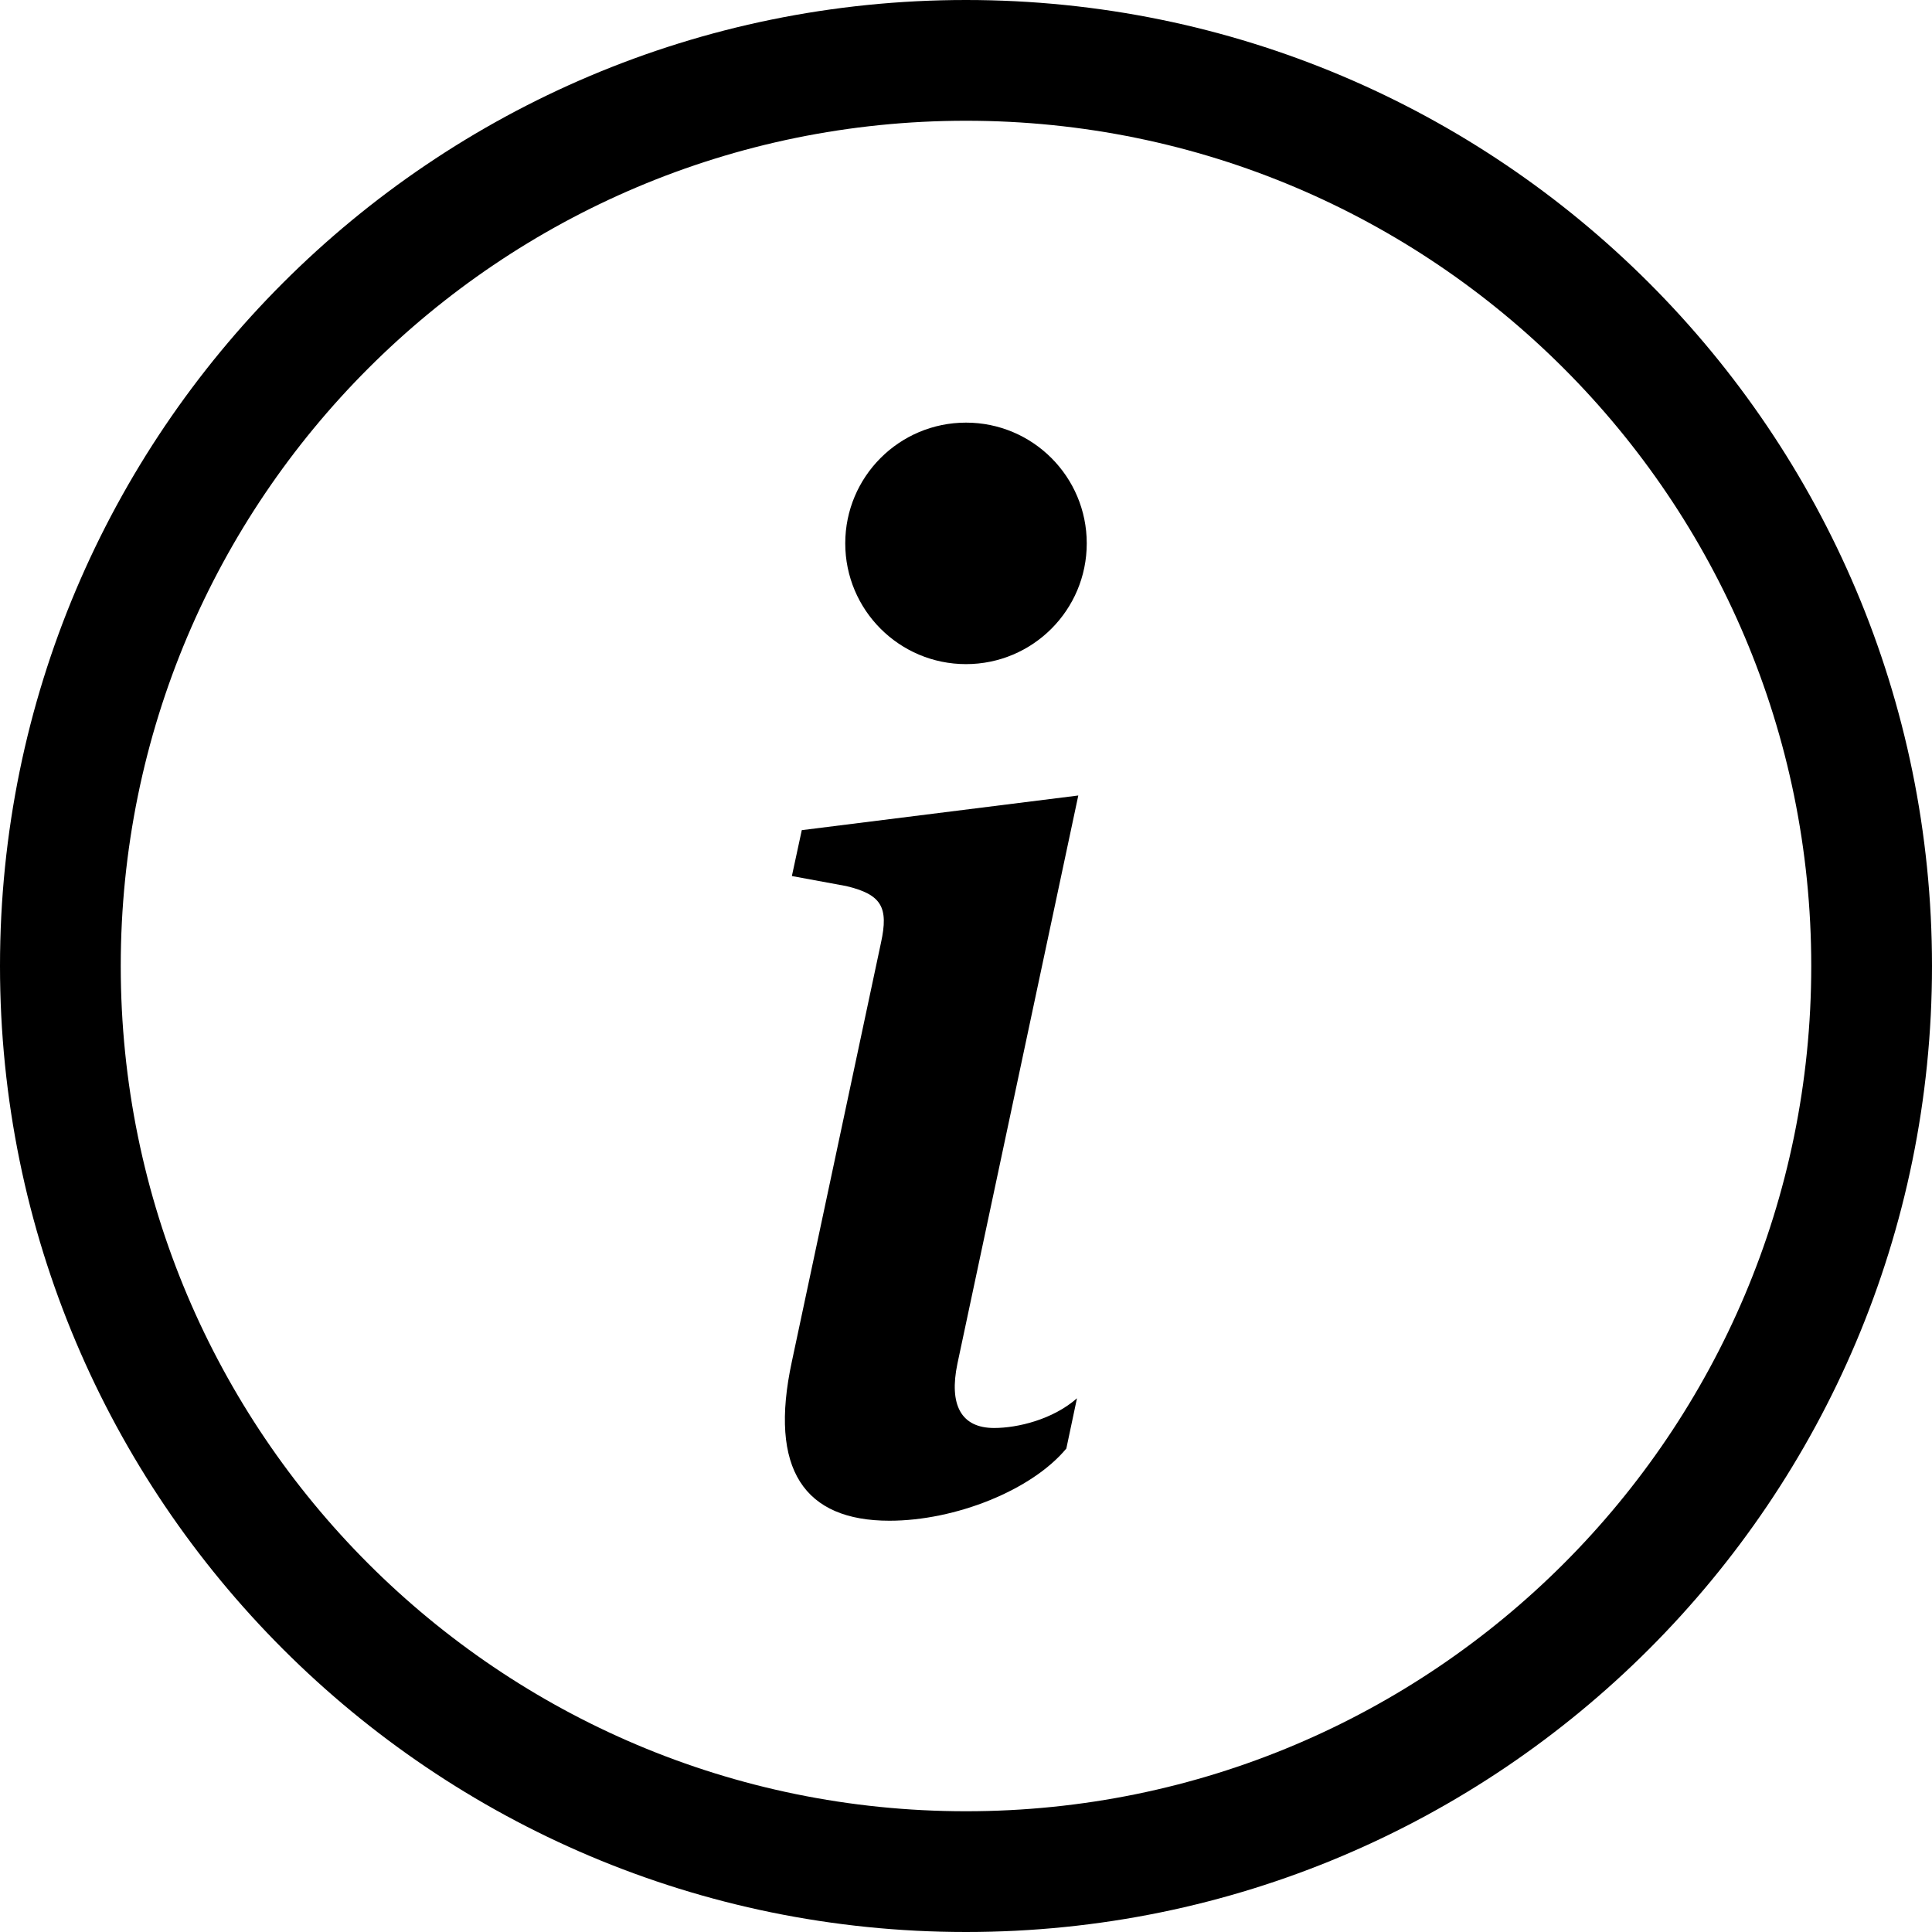
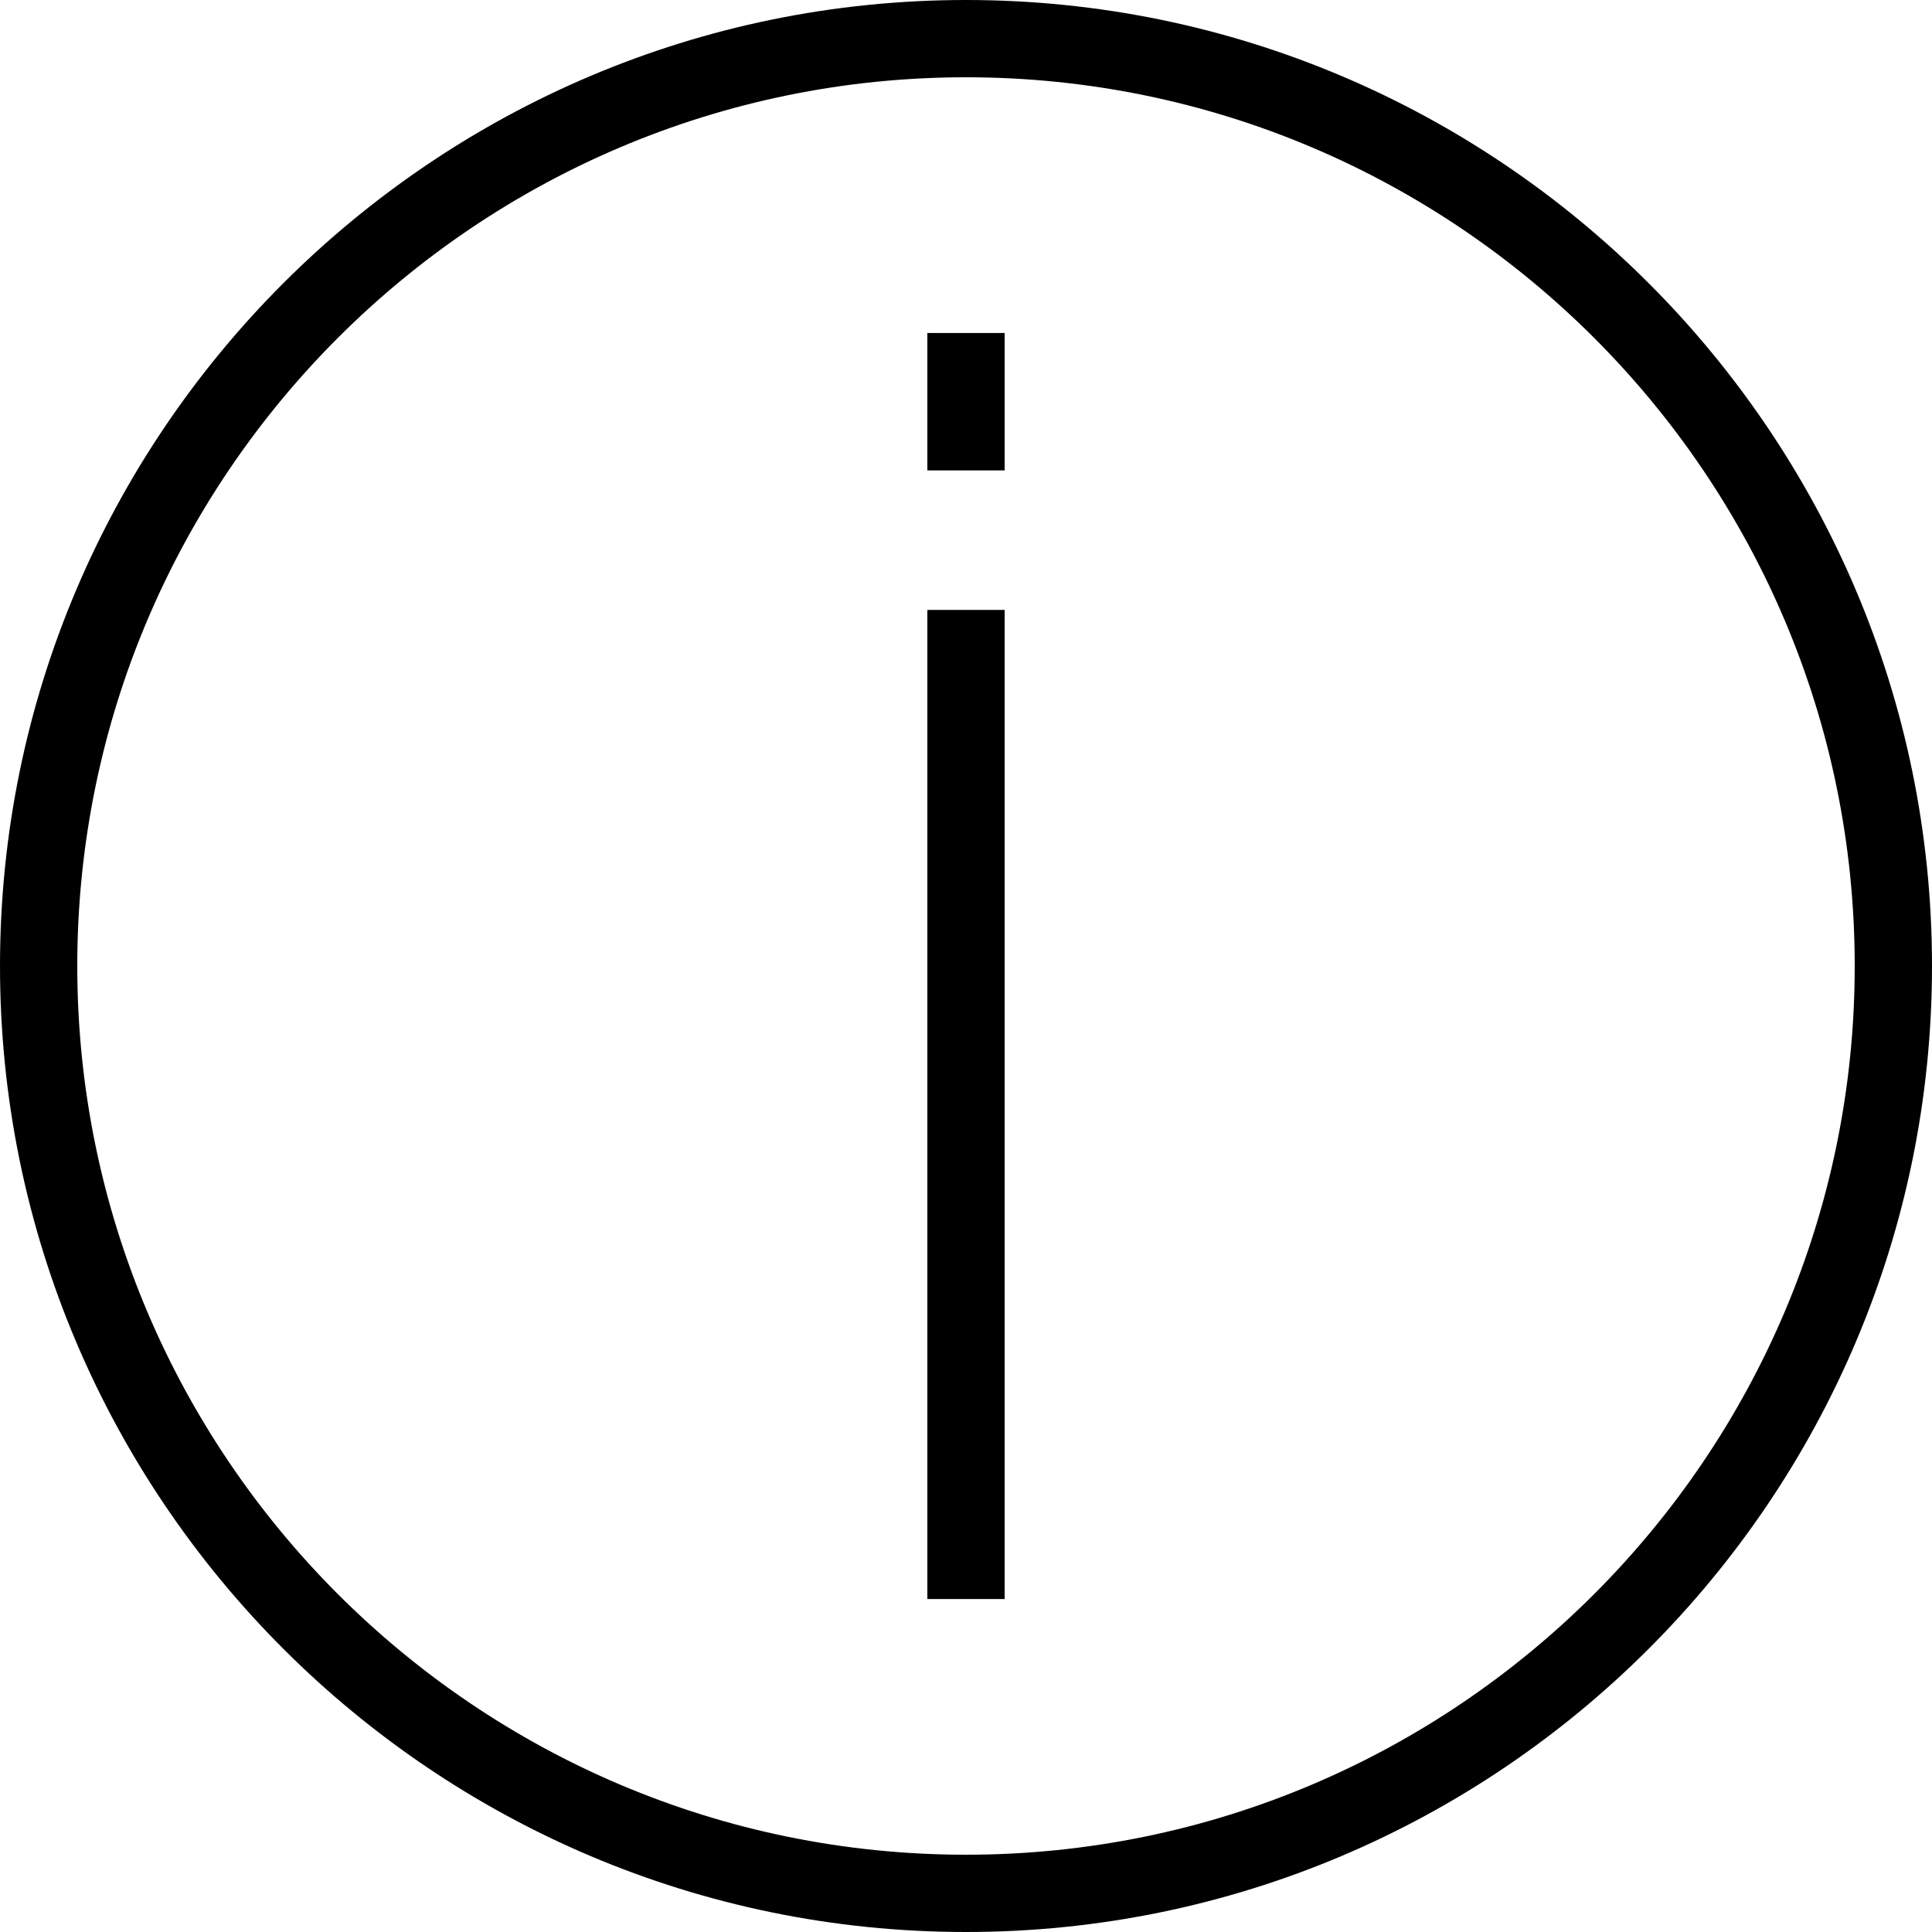
- <svg xmlns="http://www.w3.org/2000/svg" width="16" height="16" fill="currentColor" class="bi bi-info-circle" viewBox="0 0 16 16">
-   <path d="M8 15A7 7 0 1 1 8 1a7 7 0 0 1 0 14zm0 1A8 8 0 1 0 8 0a8 8 0 0 0 0 16z" />
-   <path d="m8.93 6.588-2.29.287-.082.38.45.083c.294.07.352.176.288.469l-.738 3.468c-.194.897.105 1.319.808 1.319.545 0 1.178-.252 1.465-.598l.088-.416c-.2.176-.492.246-.686.246-.275 0-.375-.193-.304-.533L8.93 6.588zM9 4.5a1 1 0 1 1-2 0 1 1 0 0 1 2 0z" />
+ <svg xmlns="http://www.w3.org/2000/svg" version="1.1" id="Layer_1" x="0px" y="0px" viewBox="0 0 492.308 492.308" style="enable-background:new 0 0 492.308 492.308;" xml:space="preserve">
+   <g>
+     <g>
+       <path d="M246.154,0C110.423,0,0,110.423,0,246.154s110.423,246.154,246.154,246.154s246.154-110.423,246.154-246.154    S381.885,0,246.154,0z M246.154,472.615c-124.87,0-226.462-101.591-226.462-226.462S121.284,19.692,246.154,19.692    s226.462,101.591,226.462,226.462S371.024,472.615,246.154,472.615z" />
+     </g>
+   </g>
+   <g>
+     <g>
+       <rect x="236.308" y="155.422" width="19.692" height="252.042" />
+     </g>
+   </g>
+   <g>
+     <g>
+       <rect x="236.308" y="84.854" width="19.692" height="35.013" />
+     </g>
+   </g>
+   <g>
+ </g>
+   <g>
+ </g>
+   <g>
+ </g>
+   <g>
+ </g>
+   <g>
+ </g>
+   <g>
+ </g>
+   <g>
+ </g>
+   <g>
+ </g>
+   <g>
+ </g>
+   <g>
+ </g>
+   <g>
+ </g>
+   <g>
+ </g>
+   <g>
+ </g>
+   <g>
+ </g>
+   <g>
+ </g>
</svg>
